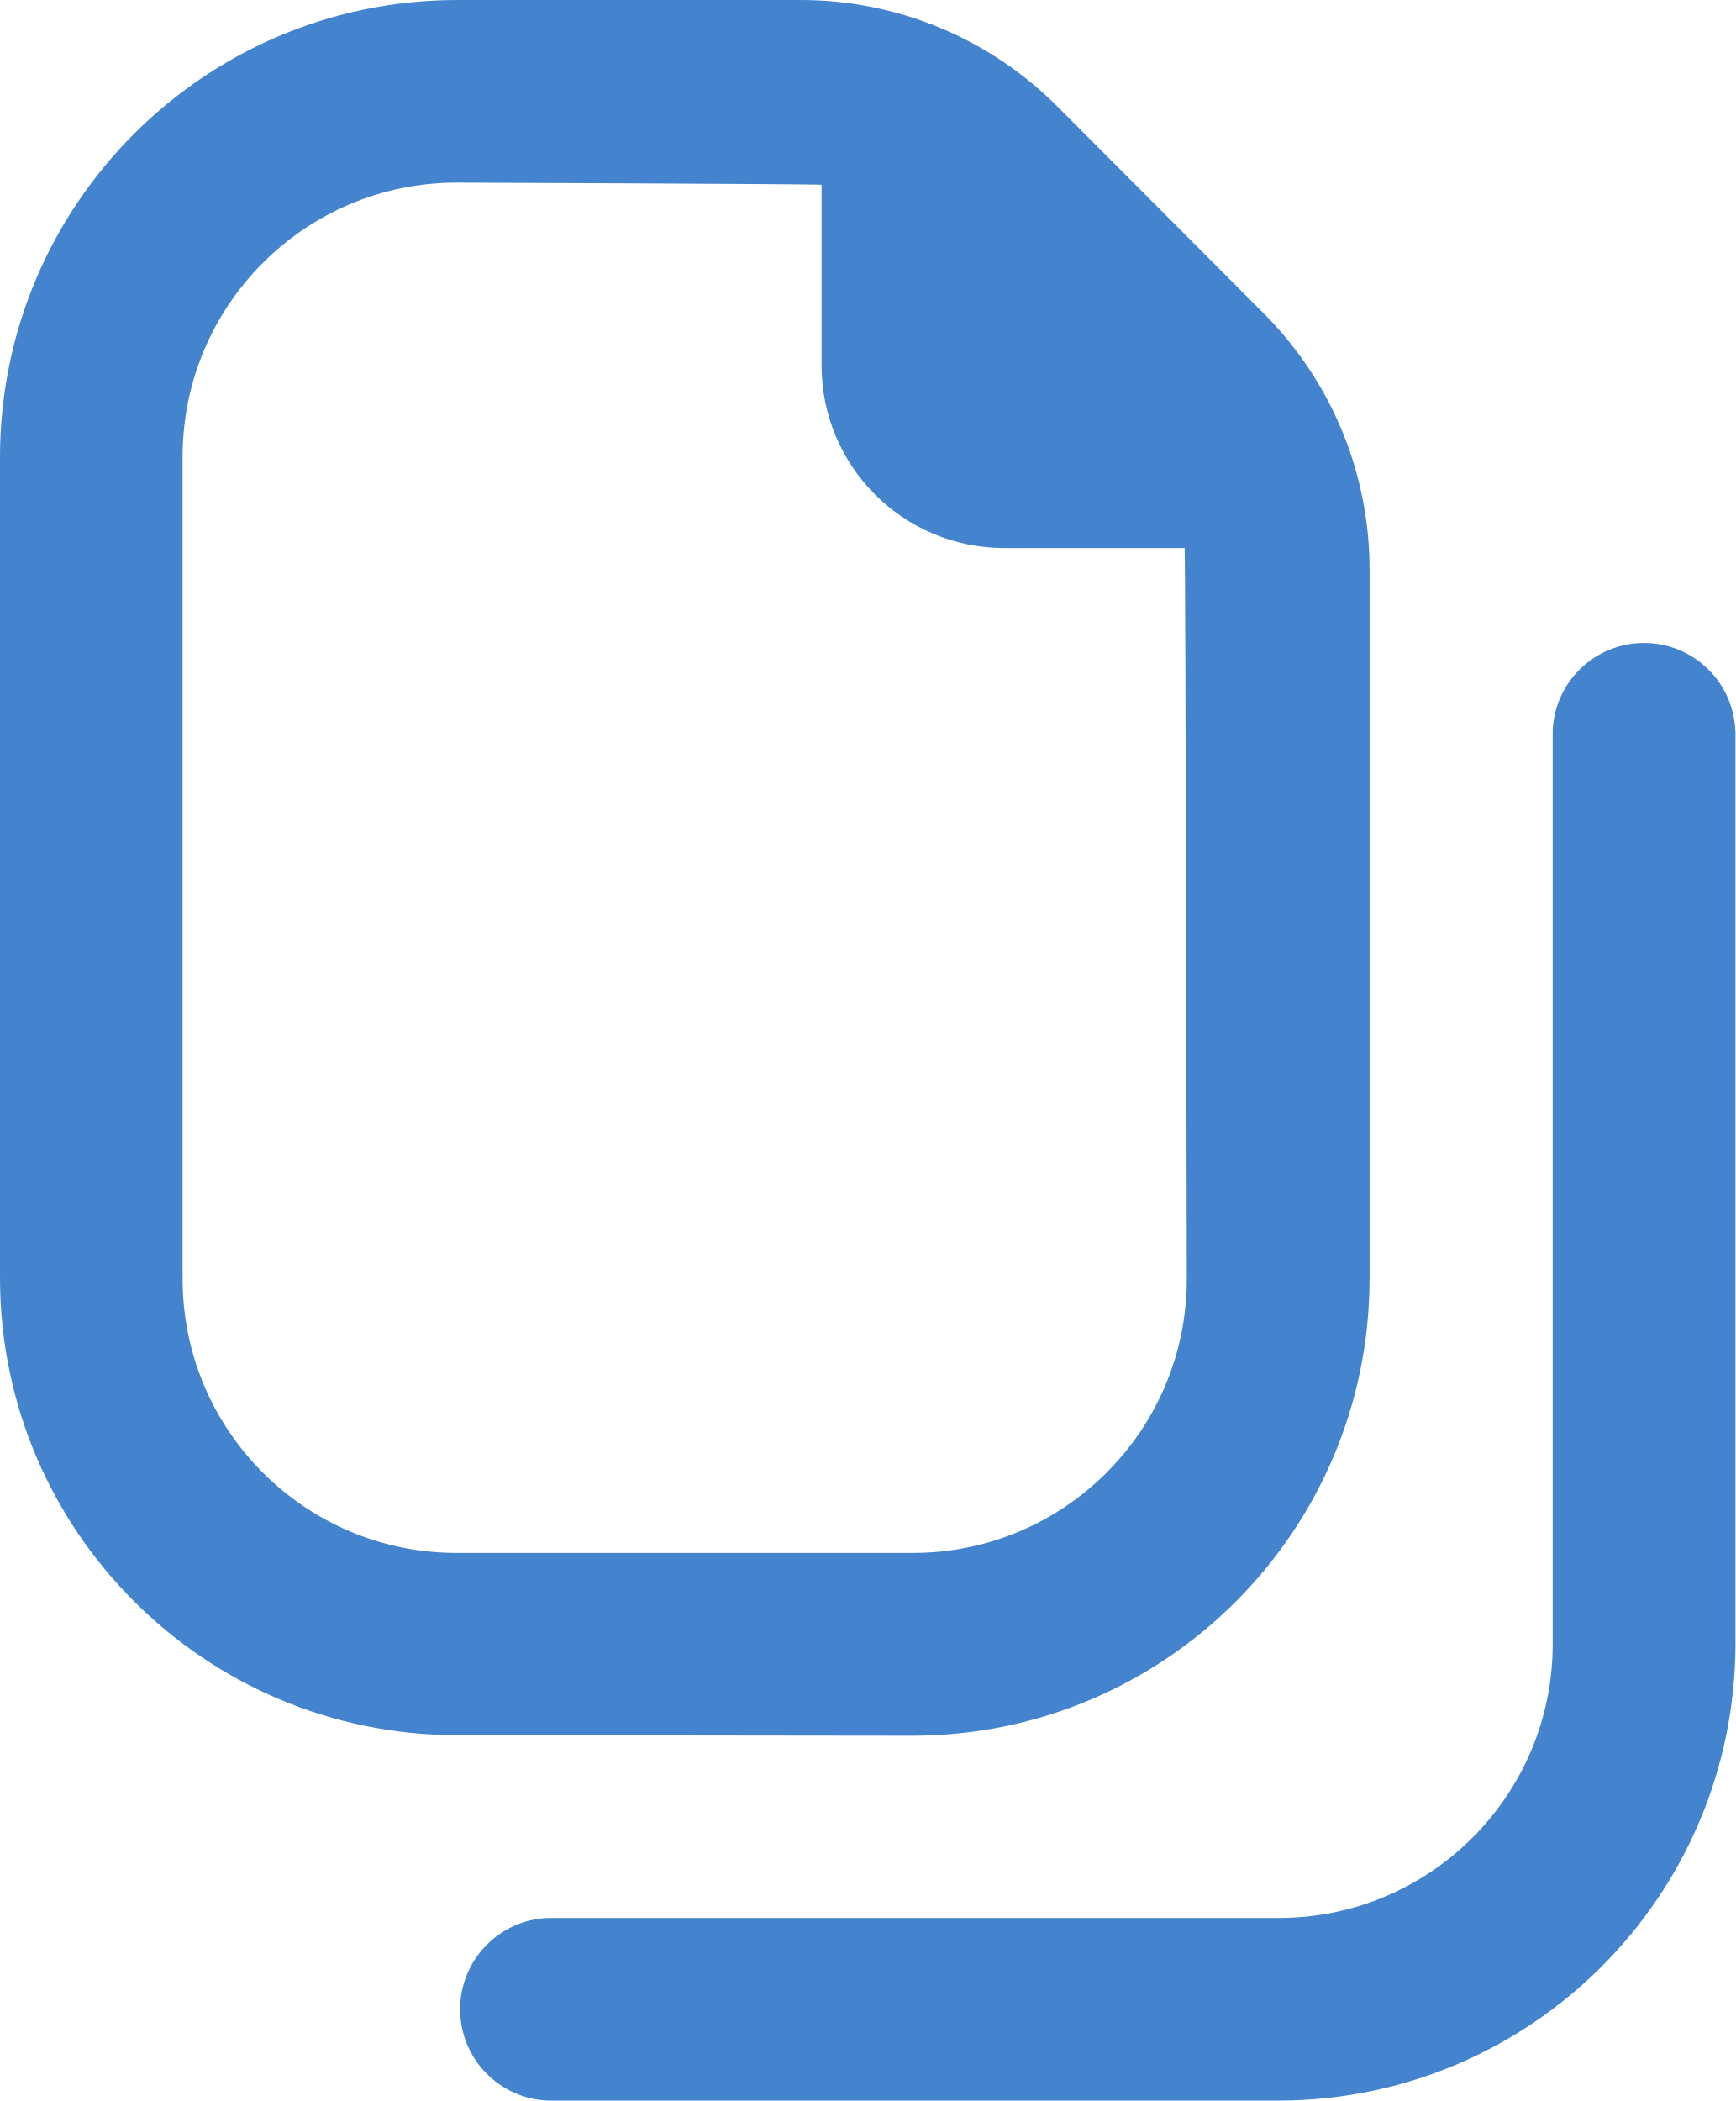
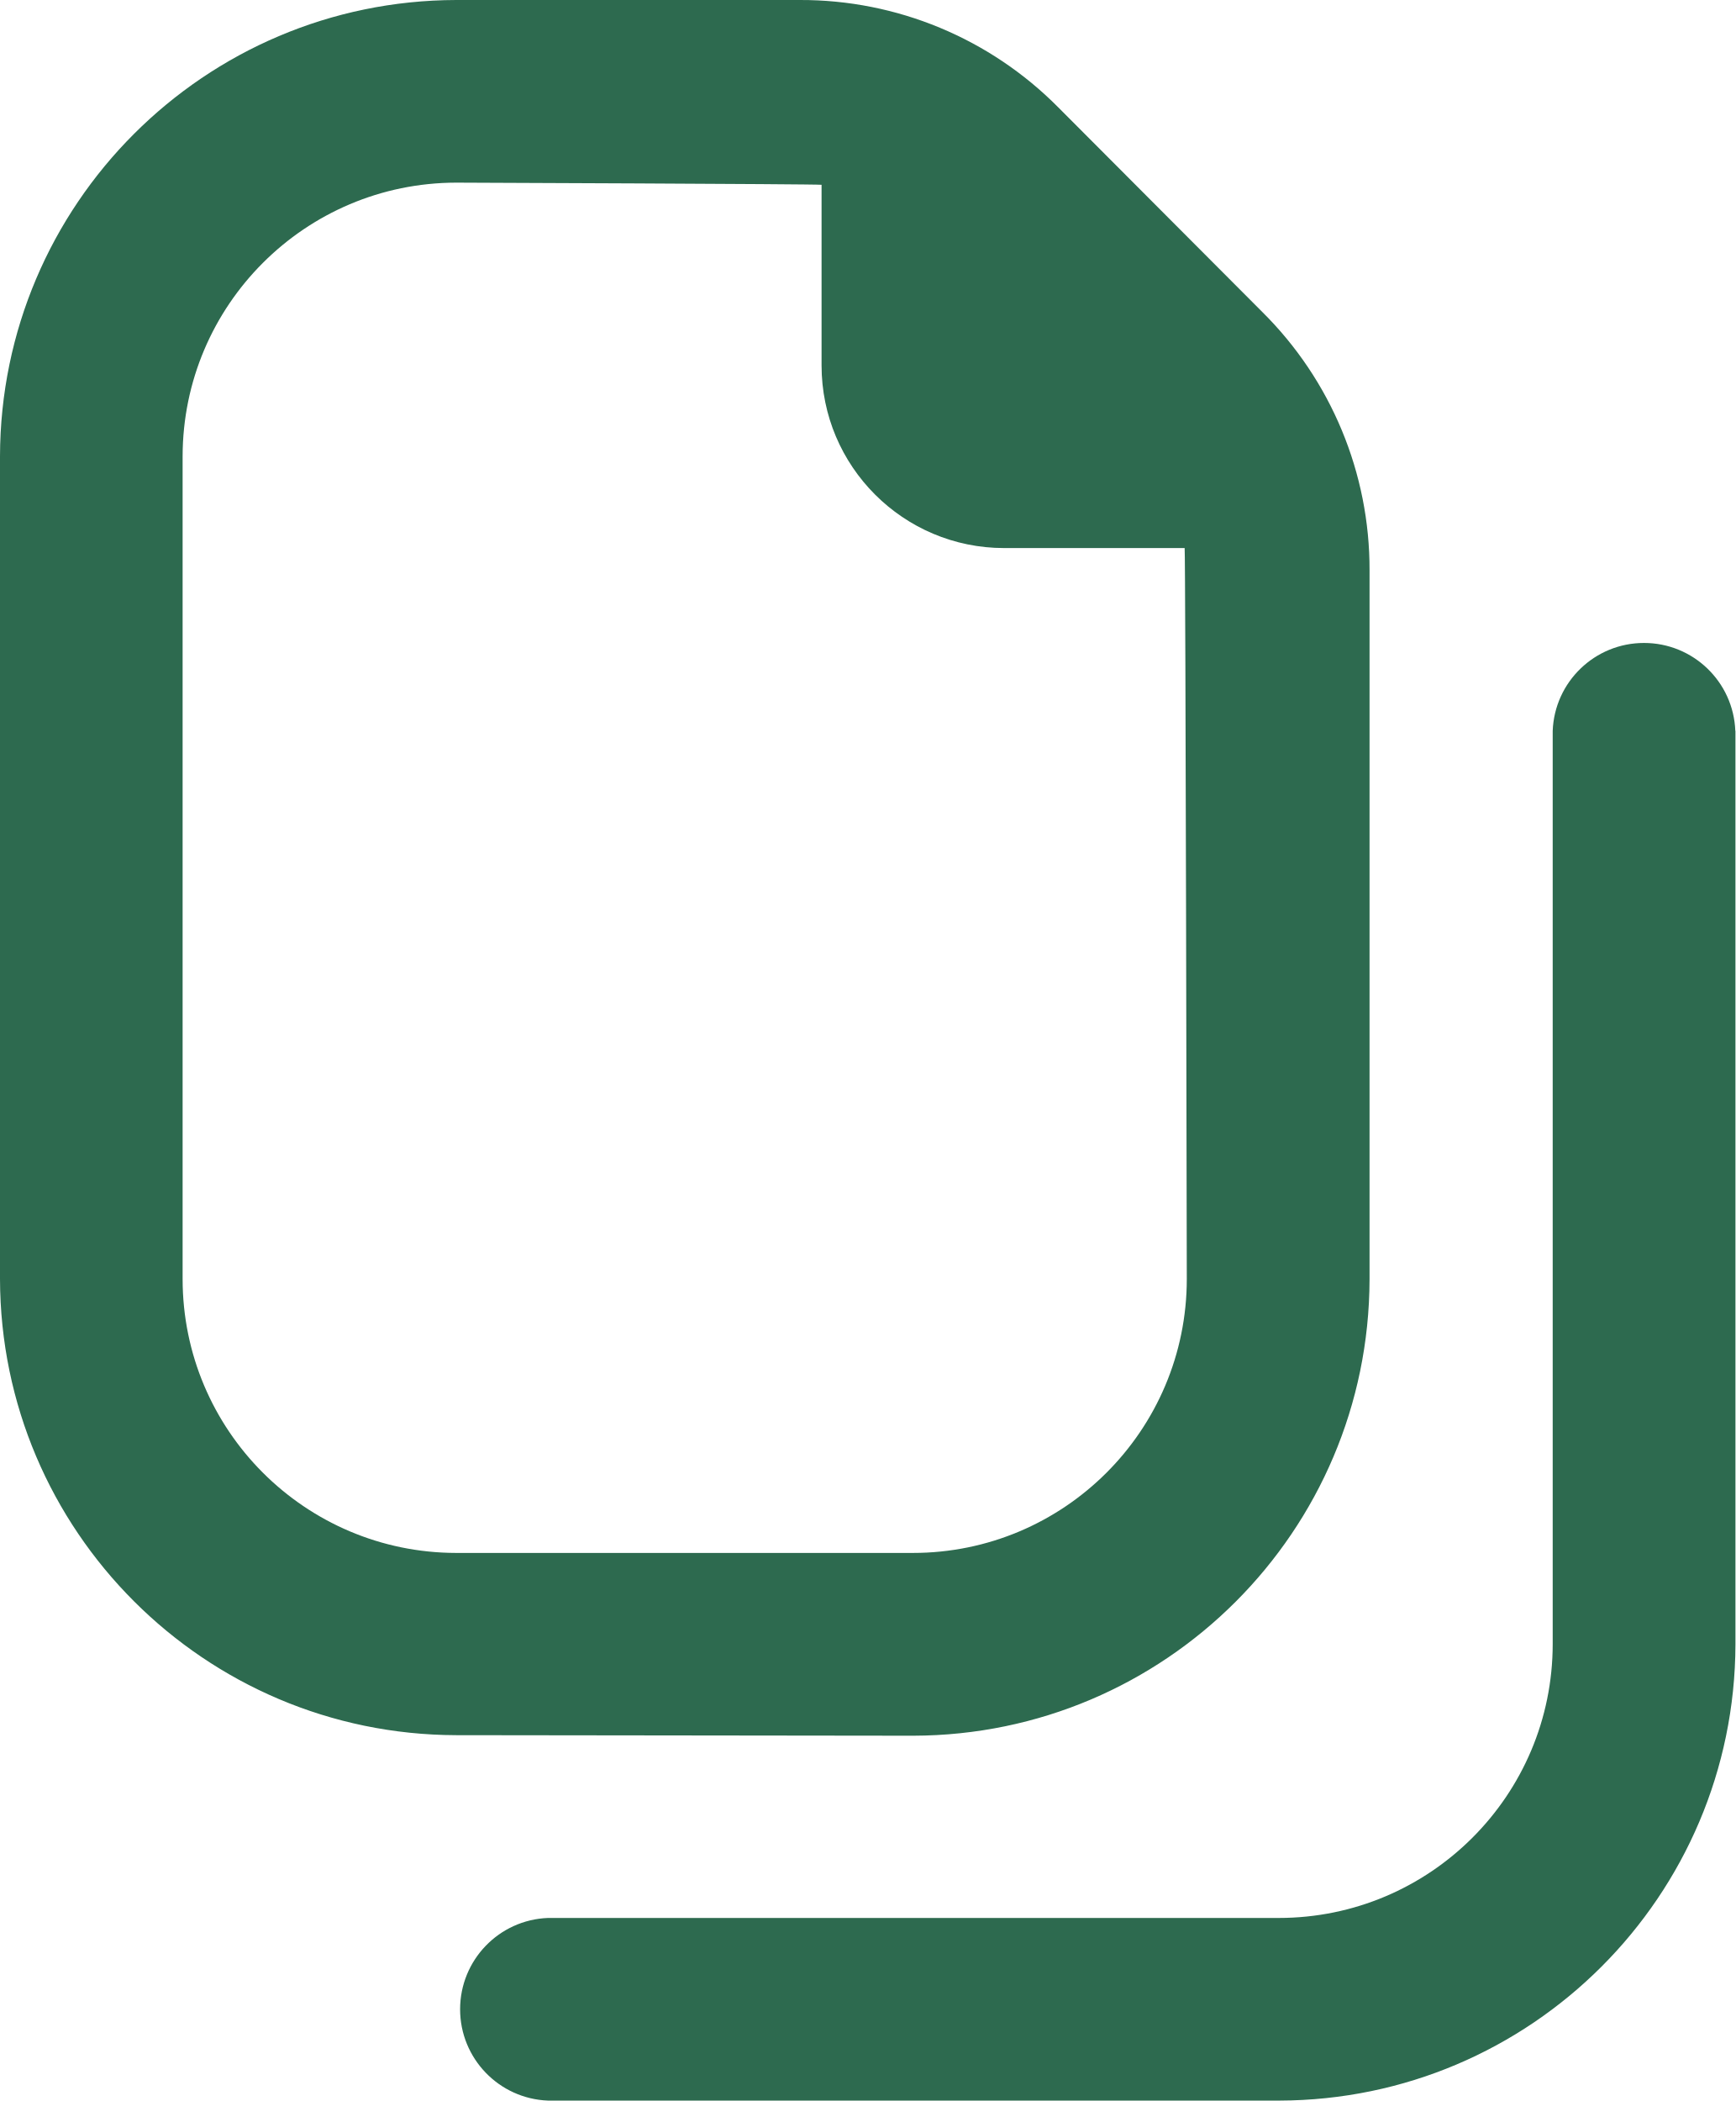
<svg xmlns="http://www.w3.org/2000/svg" width="12.934" height="15.656" viewBox="0 0 12.934 15.656">
-   <path id="fi-rr-copy-alt" d="M9.807,12.934a3.408,3.408,0,0,0,3.4-3.4V4.25a2.7,2.7,0,0,0-.8-1.926L10.887.8A2.7,2.7,0,0,0,8.961,0H6.4A3.408,3.408,0,0,0,3,3.4V9.53a3.408,3.408,0,0,0,3.4,3.4ZM4.361,9.53V3.4A2.042,2.042,0,0,1,6.4,1.361s2.668.01,2.723.016V2.723a1.361,1.361,0,0,0,1.361,1.361h1.345c.007.055.016,5.446.016,5.446a2.042,2.042,0,0,1-2.042,2.042H6.4A2.042,2.042,0,0,1,4.361,9.53ZM15.934,5.446v6.807a3.408,3.408,0,0,1-3.4,3.4H7.084a.681.681,0,0,1,0-1.361H12.53a2.042,2.042,0,0,0,2.042-2.042V5.446a.681.681,0,0,1,1.361,0Z" transform="translate(-3 0)" fill="#4484ce" />
+   <path id="fi-rr-copy-alt" d="M9.807,12.934a3.408,3.408,0,0,0,3.4-3.4V4.25a2.7,2.7,0,0,0-.8-1.926L10.887.8A2.7,2.7,0,0,0,8.961,0H6.4A3.408,3.408,0,0,0,3,3.4V9.53a3.408,3.408,0,0,0,3.4,3.4ZM4.361,9.53V3.4A2.042,2.042,0,0,1,6.4,1.361s2.668.01,2.723.016V2.723a1.361,1.361,0,0,0,1.361,1.361h1.345c.007.055.016,5.446.016,5.446a2.042,2.042,0,0,1-2.042,2.042H6.4A2.042,2.042,0,0,1,4.361,9.53ZM15.934,5.446v6.807a3.408,3.408,0,0,1-3.4,3.4H7.084a.681.681,0,0,1,0-1.361H12.53a2.042,2.042,0,0,0,2.042-2.042V5.446a.681.681,0,0,1,1.361,0Z" transform="translate(-3 0)" fill="#2d6a4f" />
</svg>
